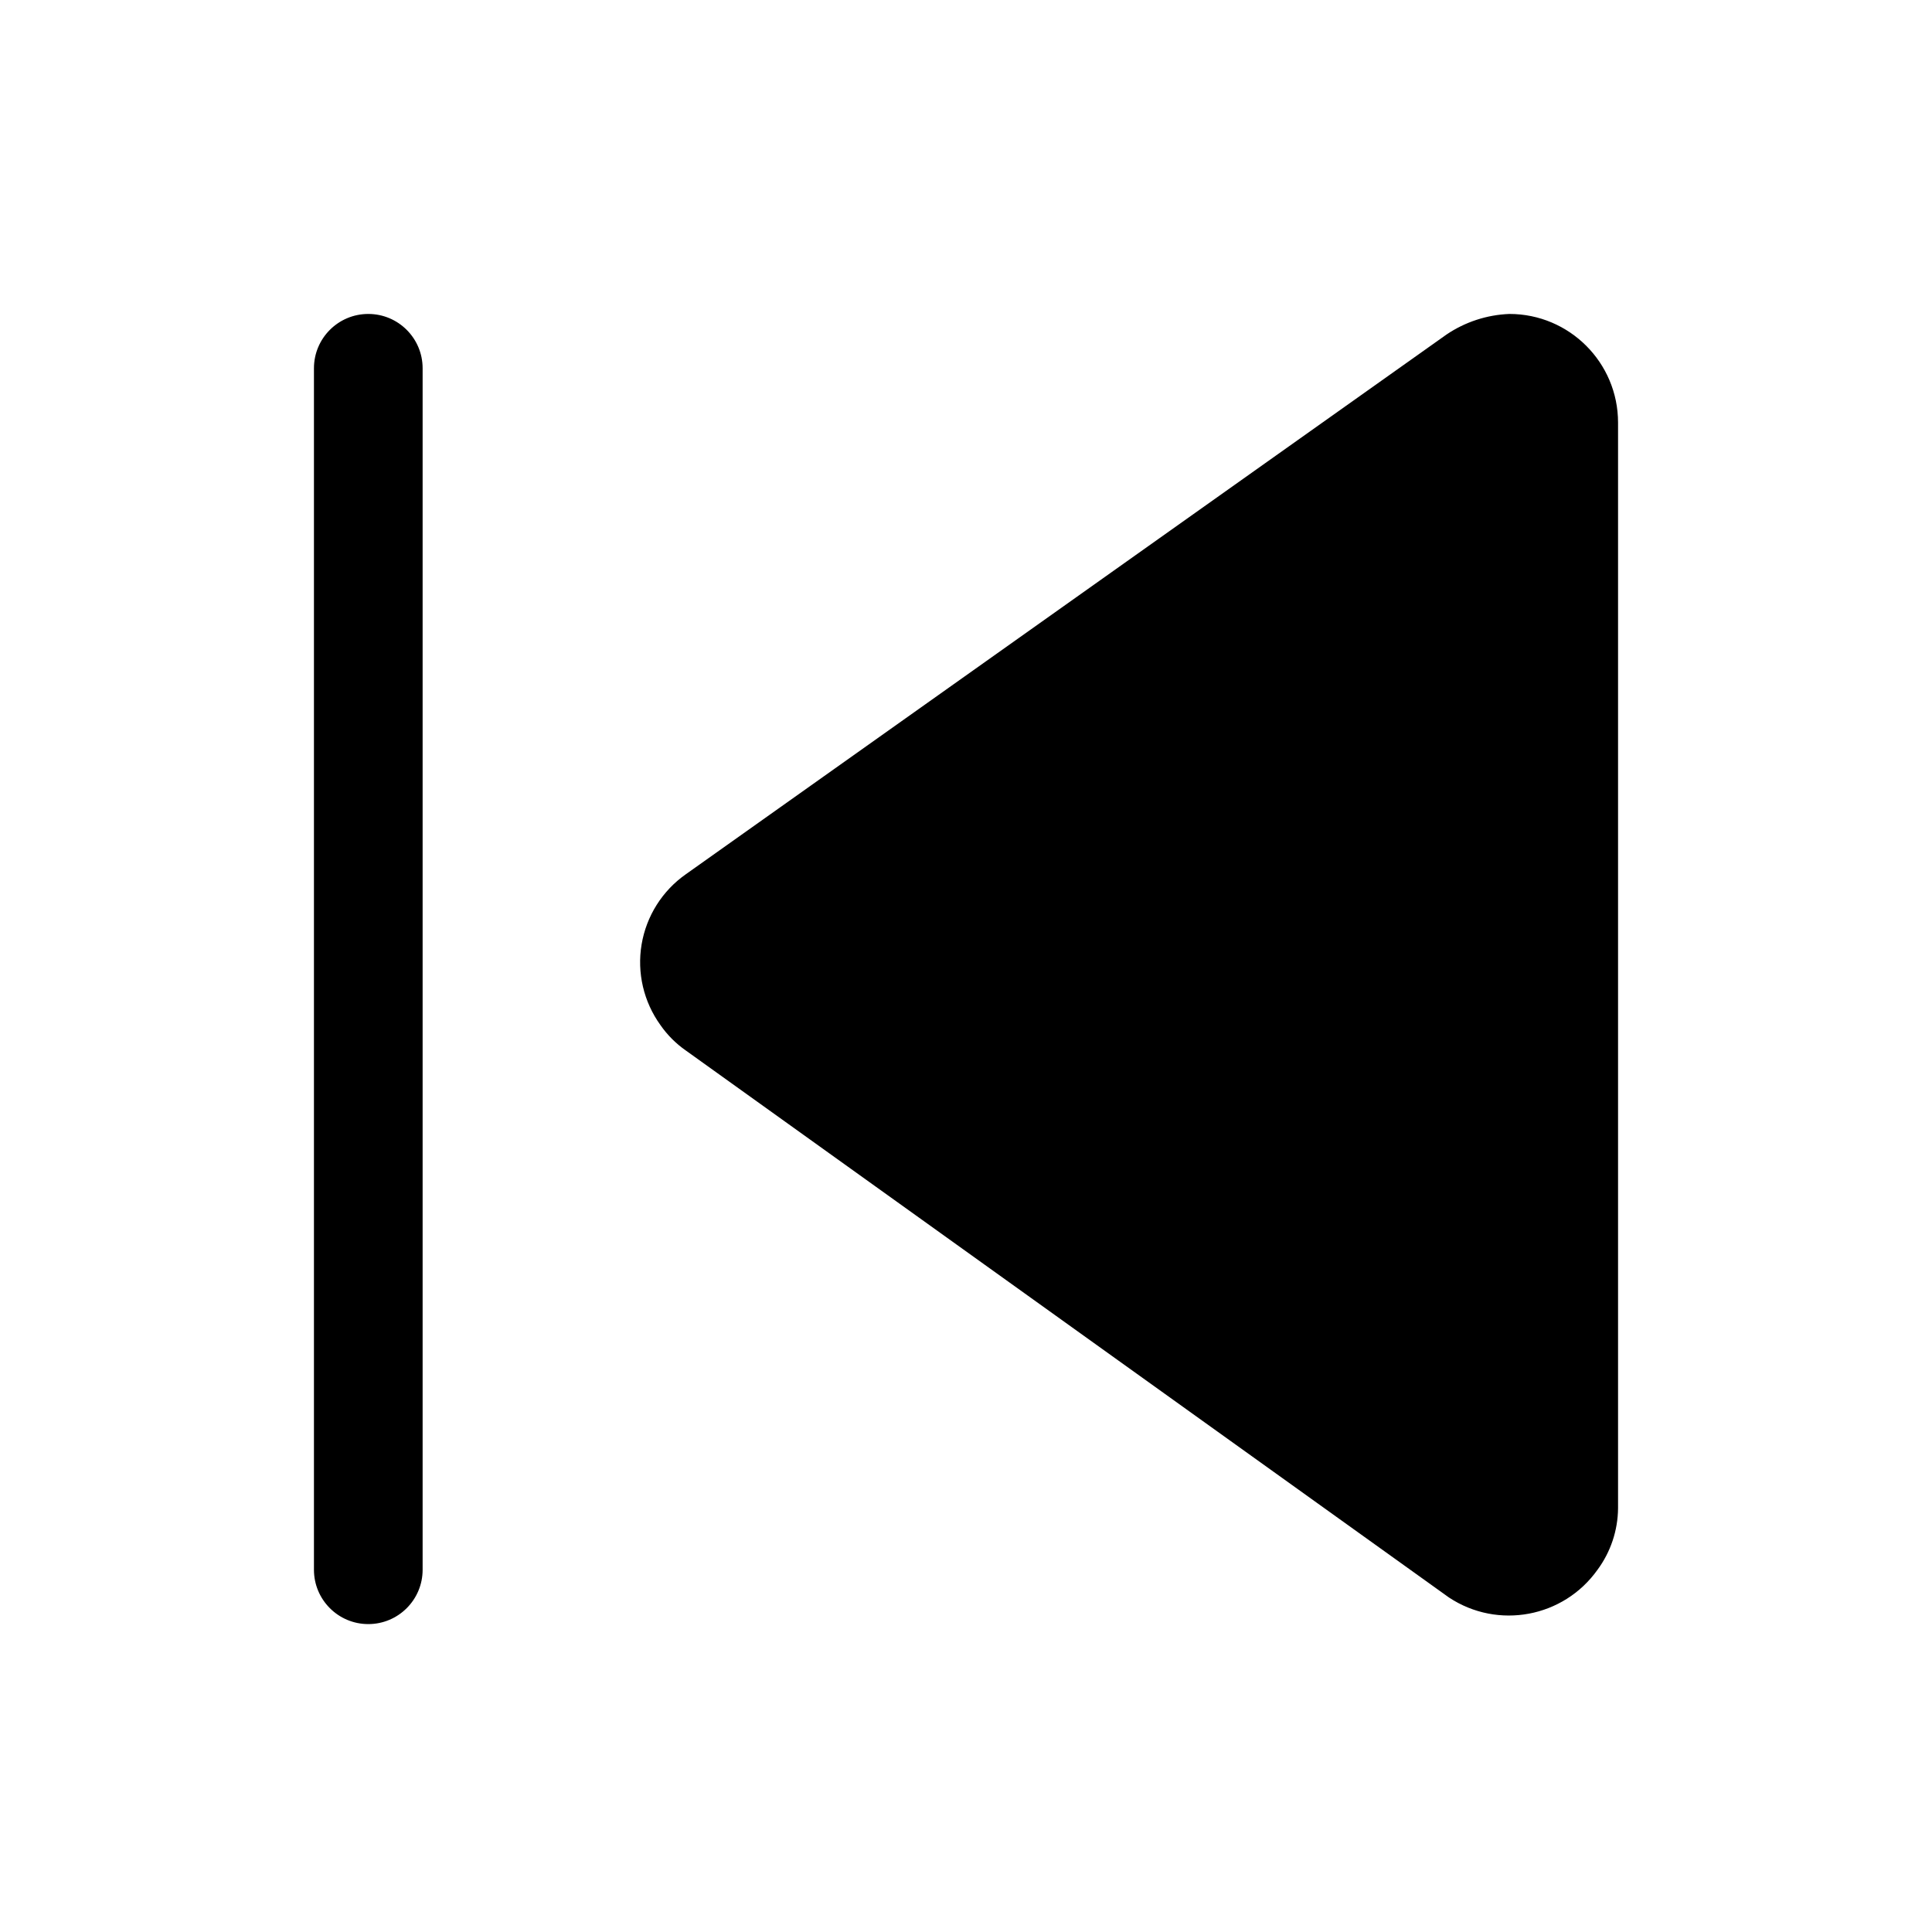
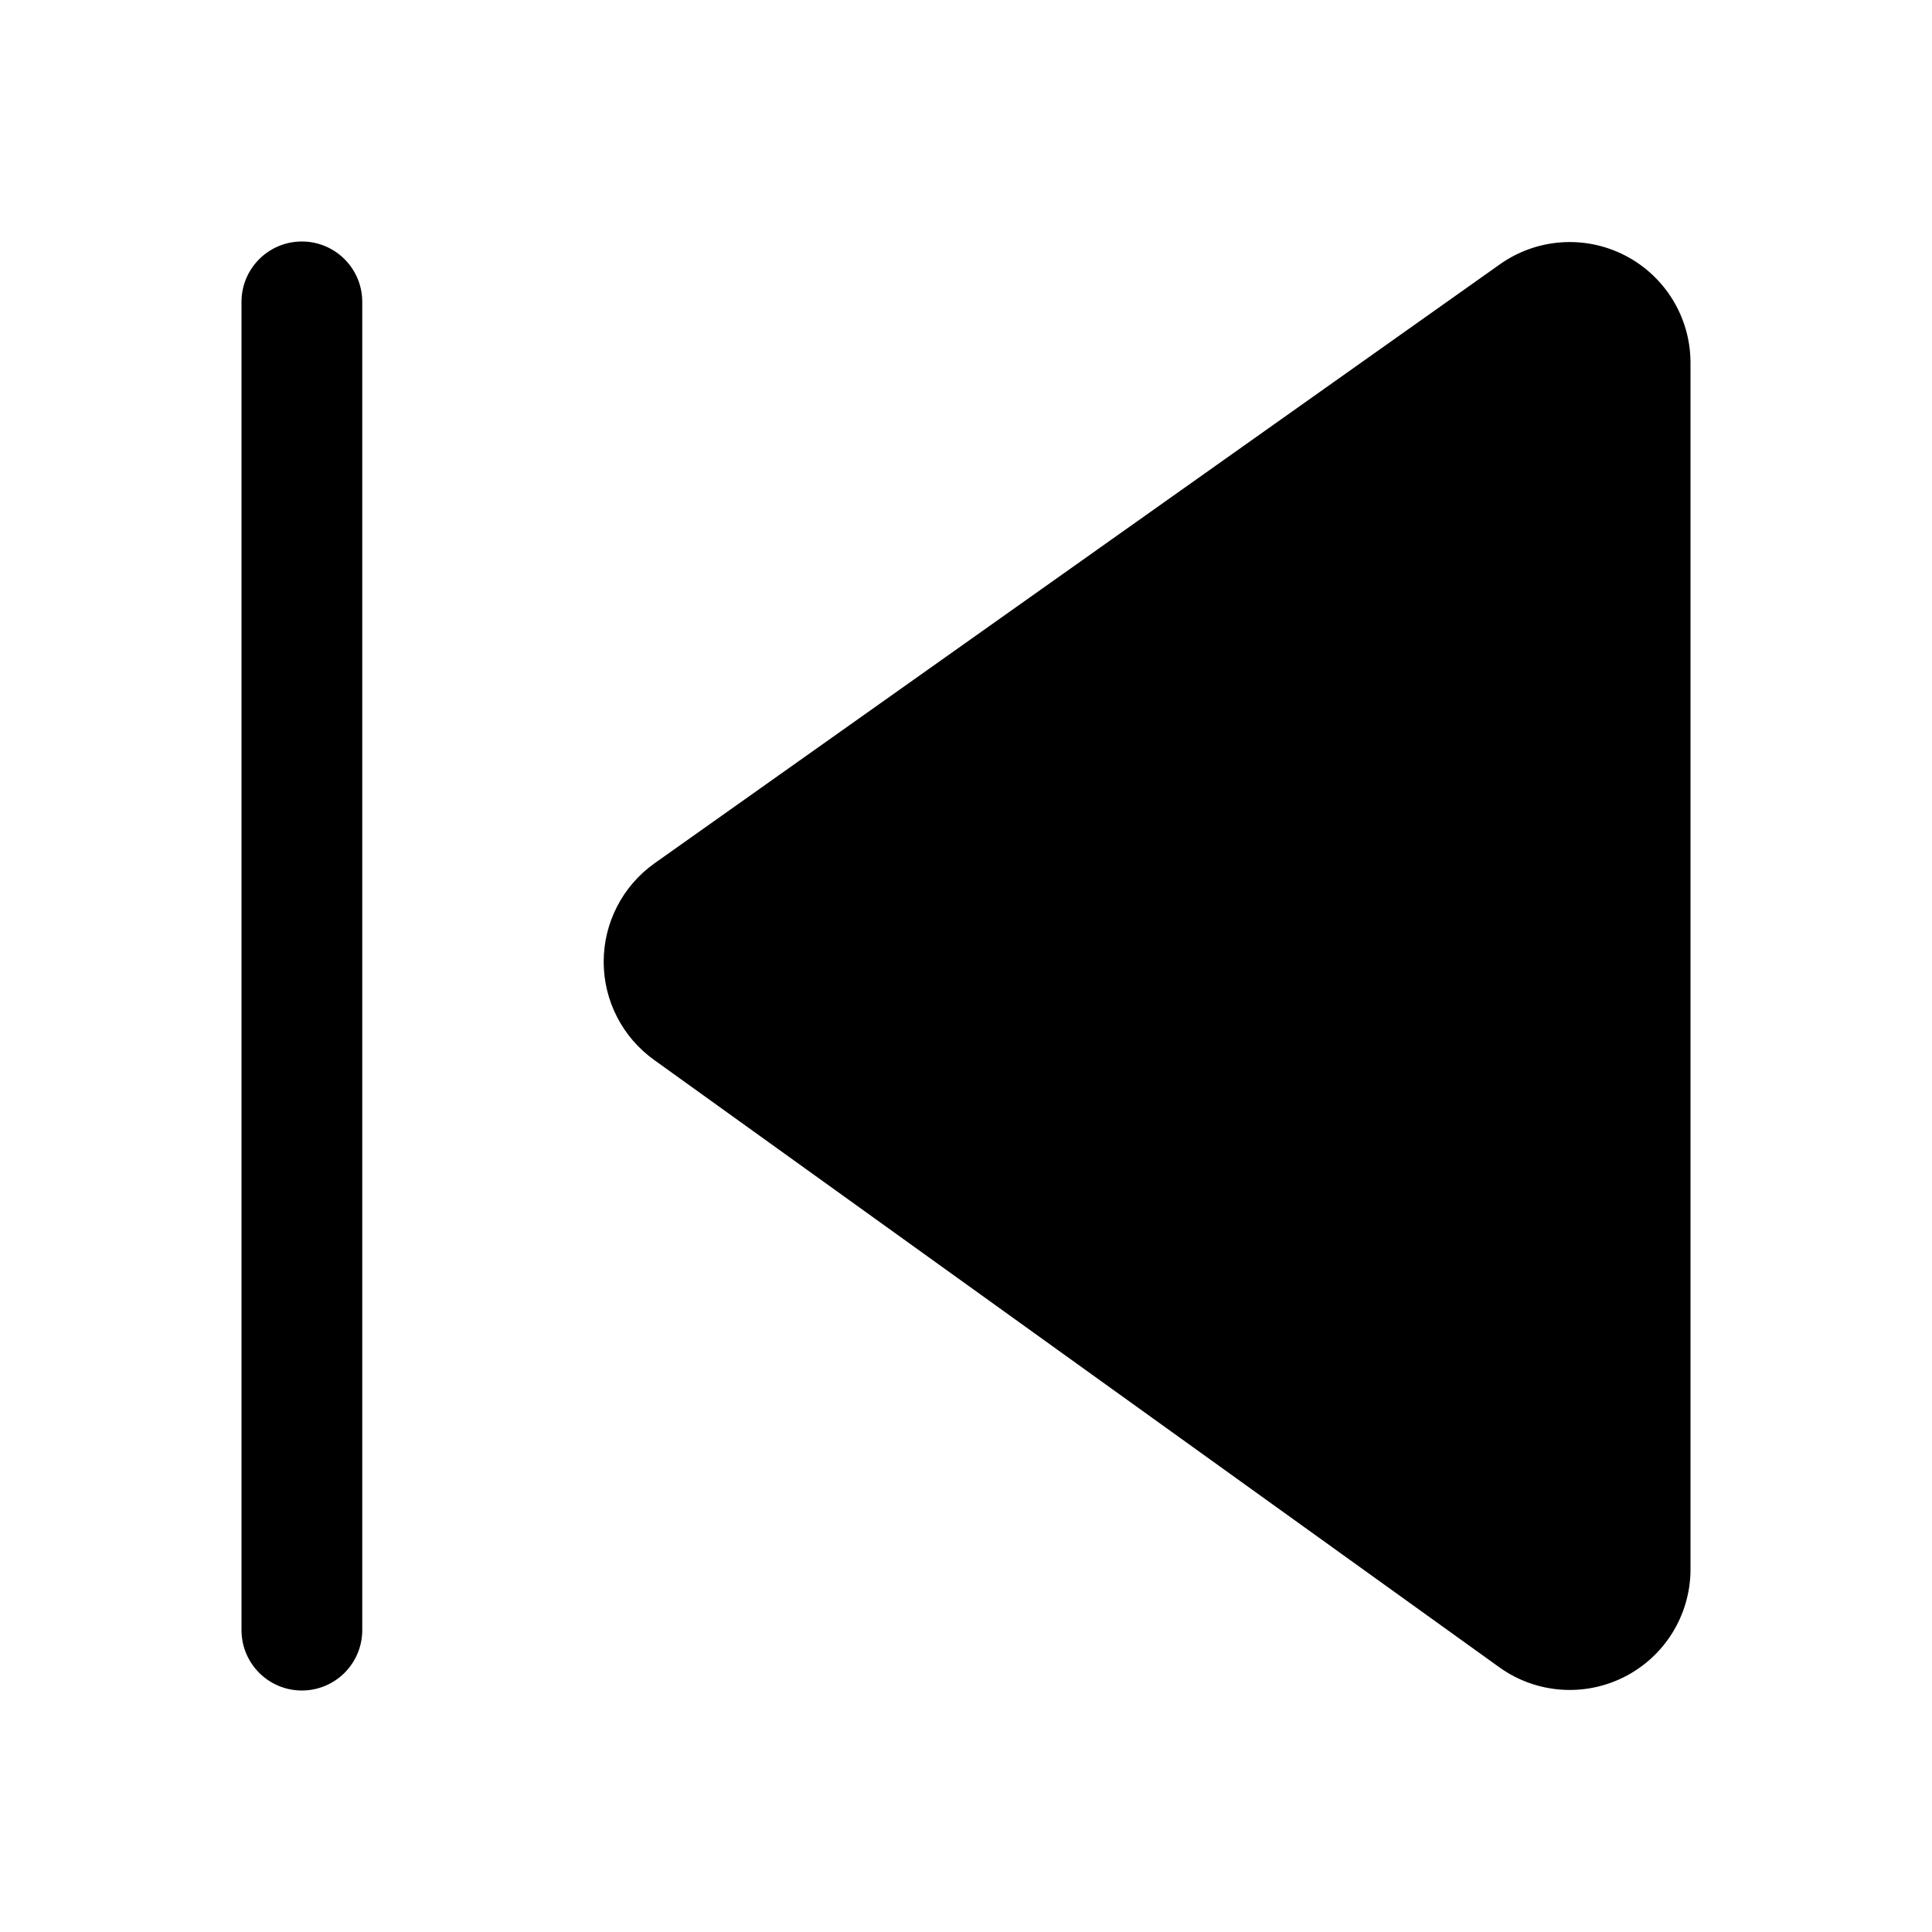
- <svg xmlns="http://www.w3.org/2000/svg" viewBox="0 0 16 16">
-   <path fill="currentColor" d="M13.4,3.5a.9.9,0,0,0-.9-.9,1,1,0,0,0-.52.17L5.68,7.24a.89.89,0,0,0-.21,1.25.84.84,0,0,0,.21.21L12,13.23A.9.9,0,0,0,13.23,13a.87.87,0,0,0,.17-.51ZM2.6,3.05a.45.45,0,0,1,.9,0V13a.45.45,0,1,1-.9,0Z" />
+ <svg xmlns="http://www.w3.org/2000/svg" width="16" height="16" viewBox="0 0 16 16">
+   <path d="M14 3a1 1 0 0 0-1.58-.81l-7 4.96a1 1 0 0 0 0 1.63l7 5.03a1 1 0 0 0 1.58-.8V3ZM2 2.5a.5.5 0 0 1 1 0v11a.5.5 0 0 1-1 0v-11Z" />
</svg>
